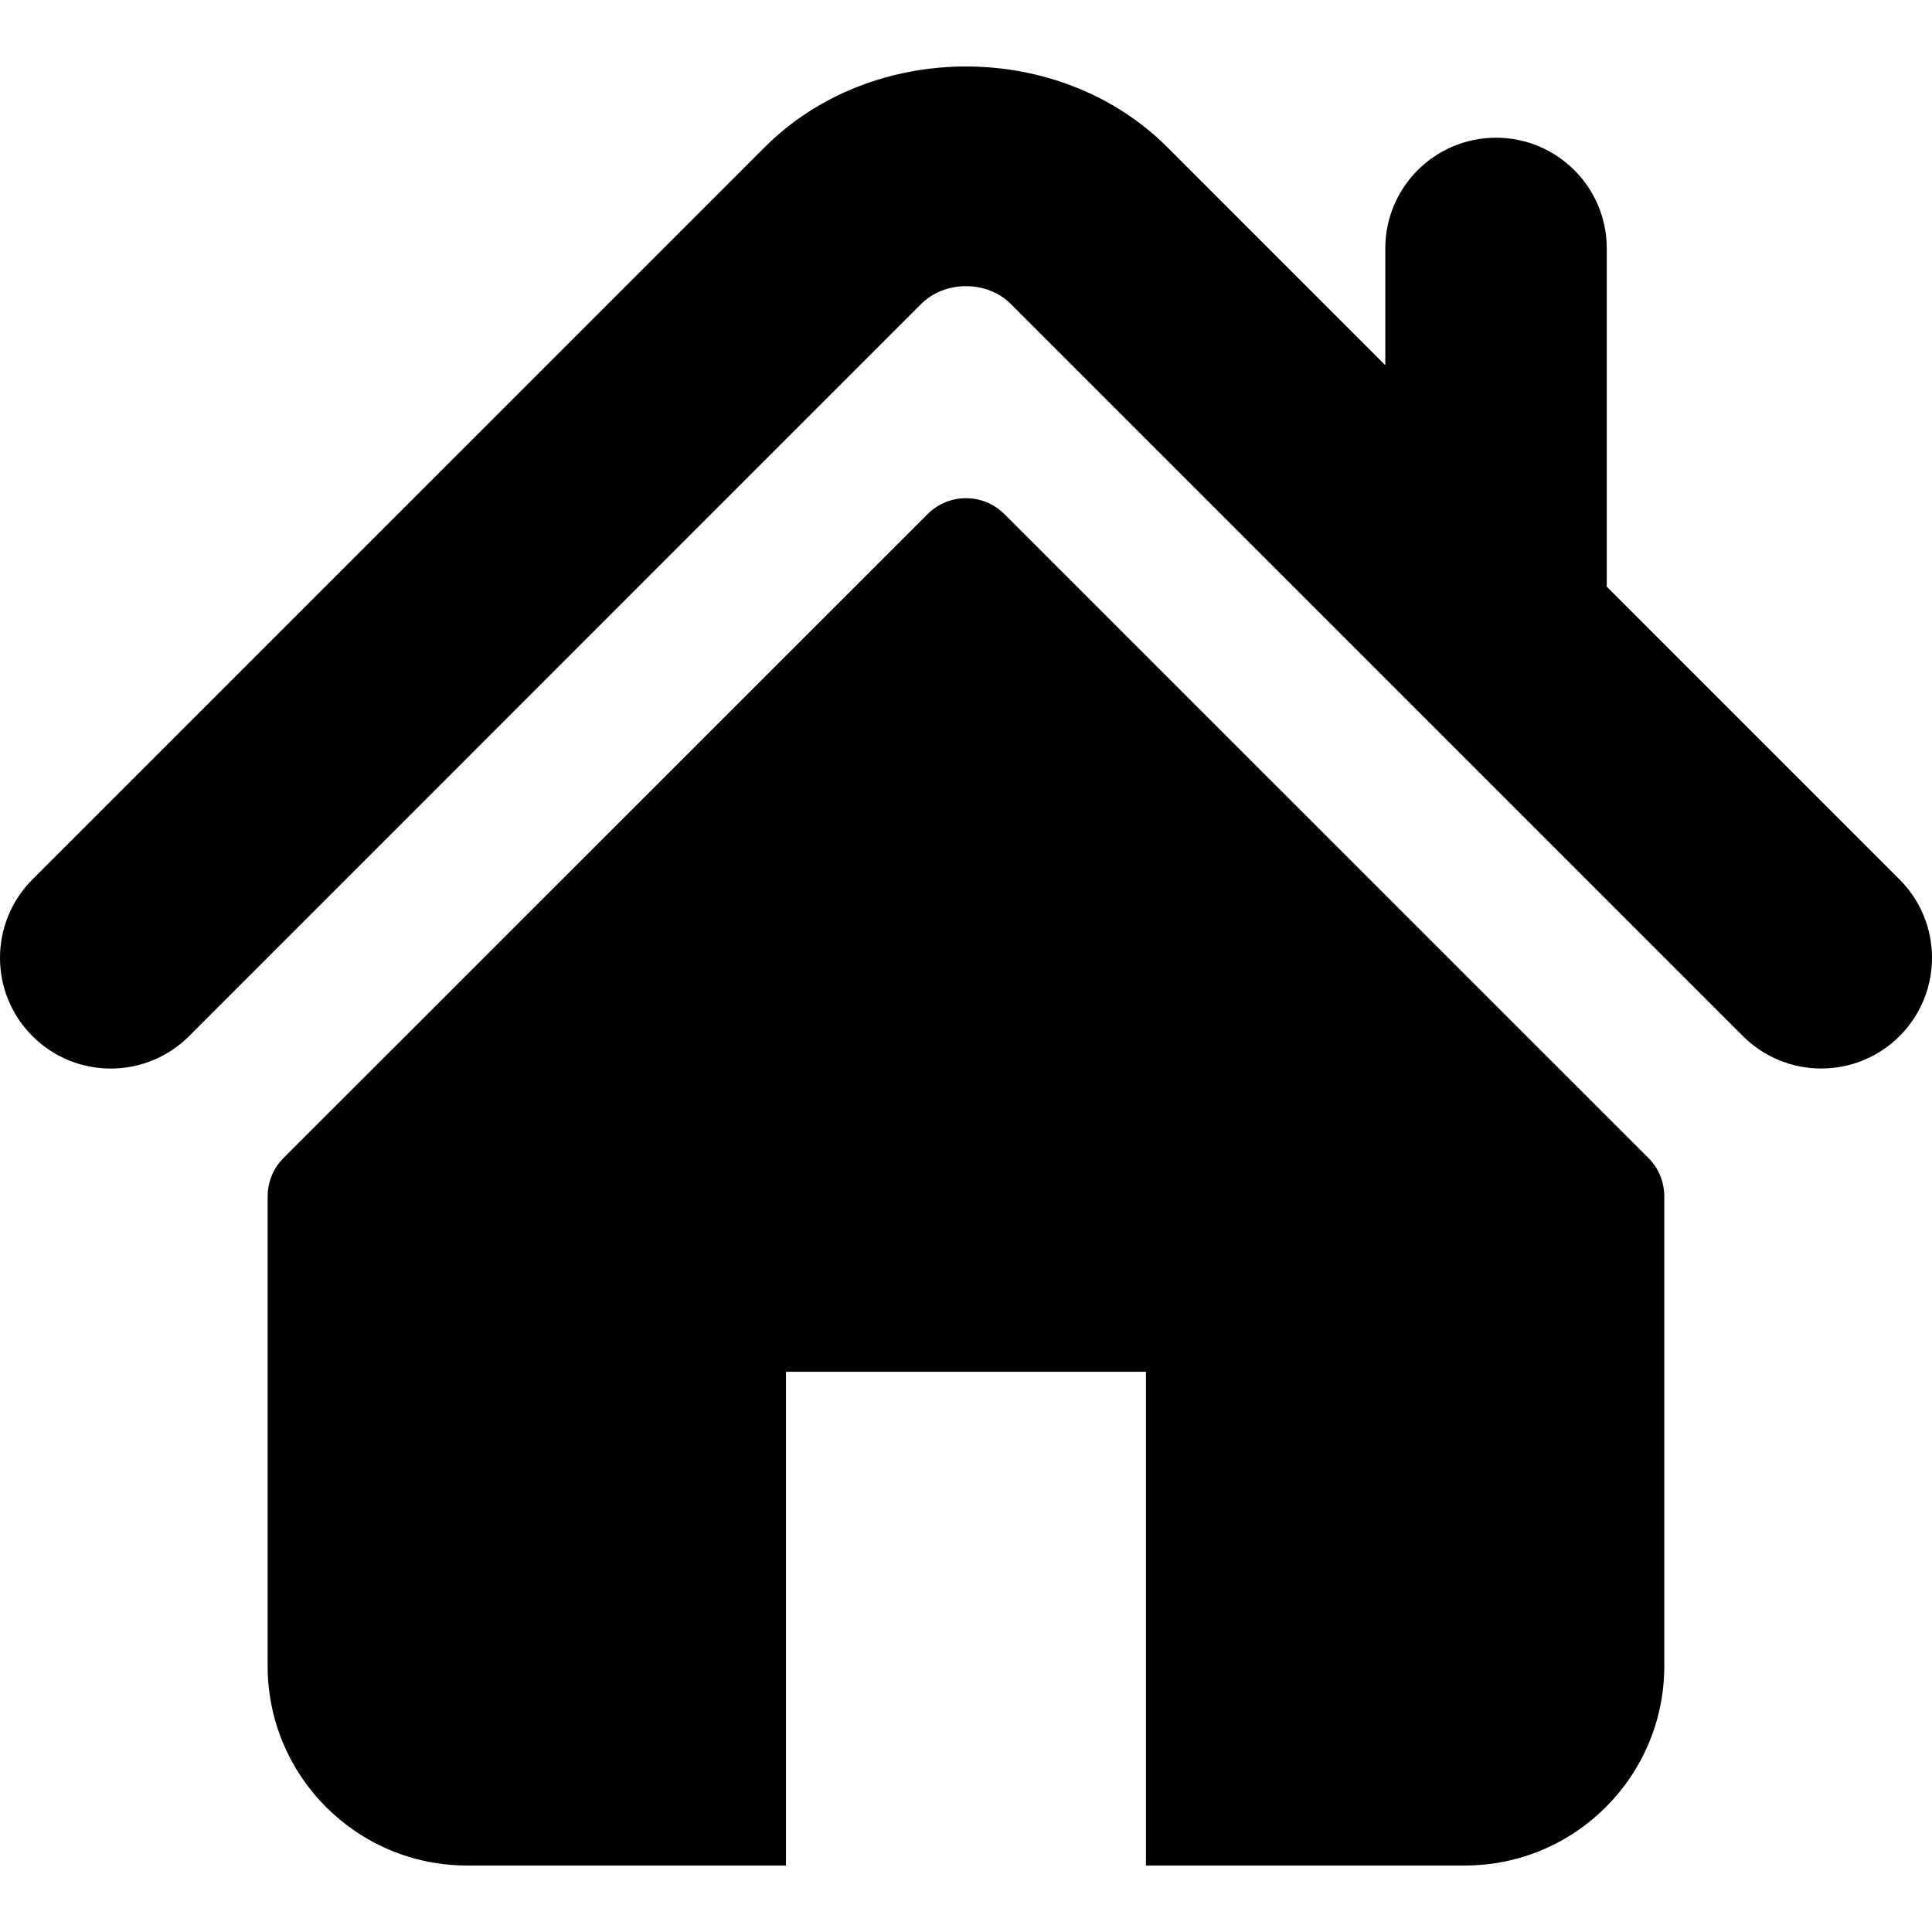
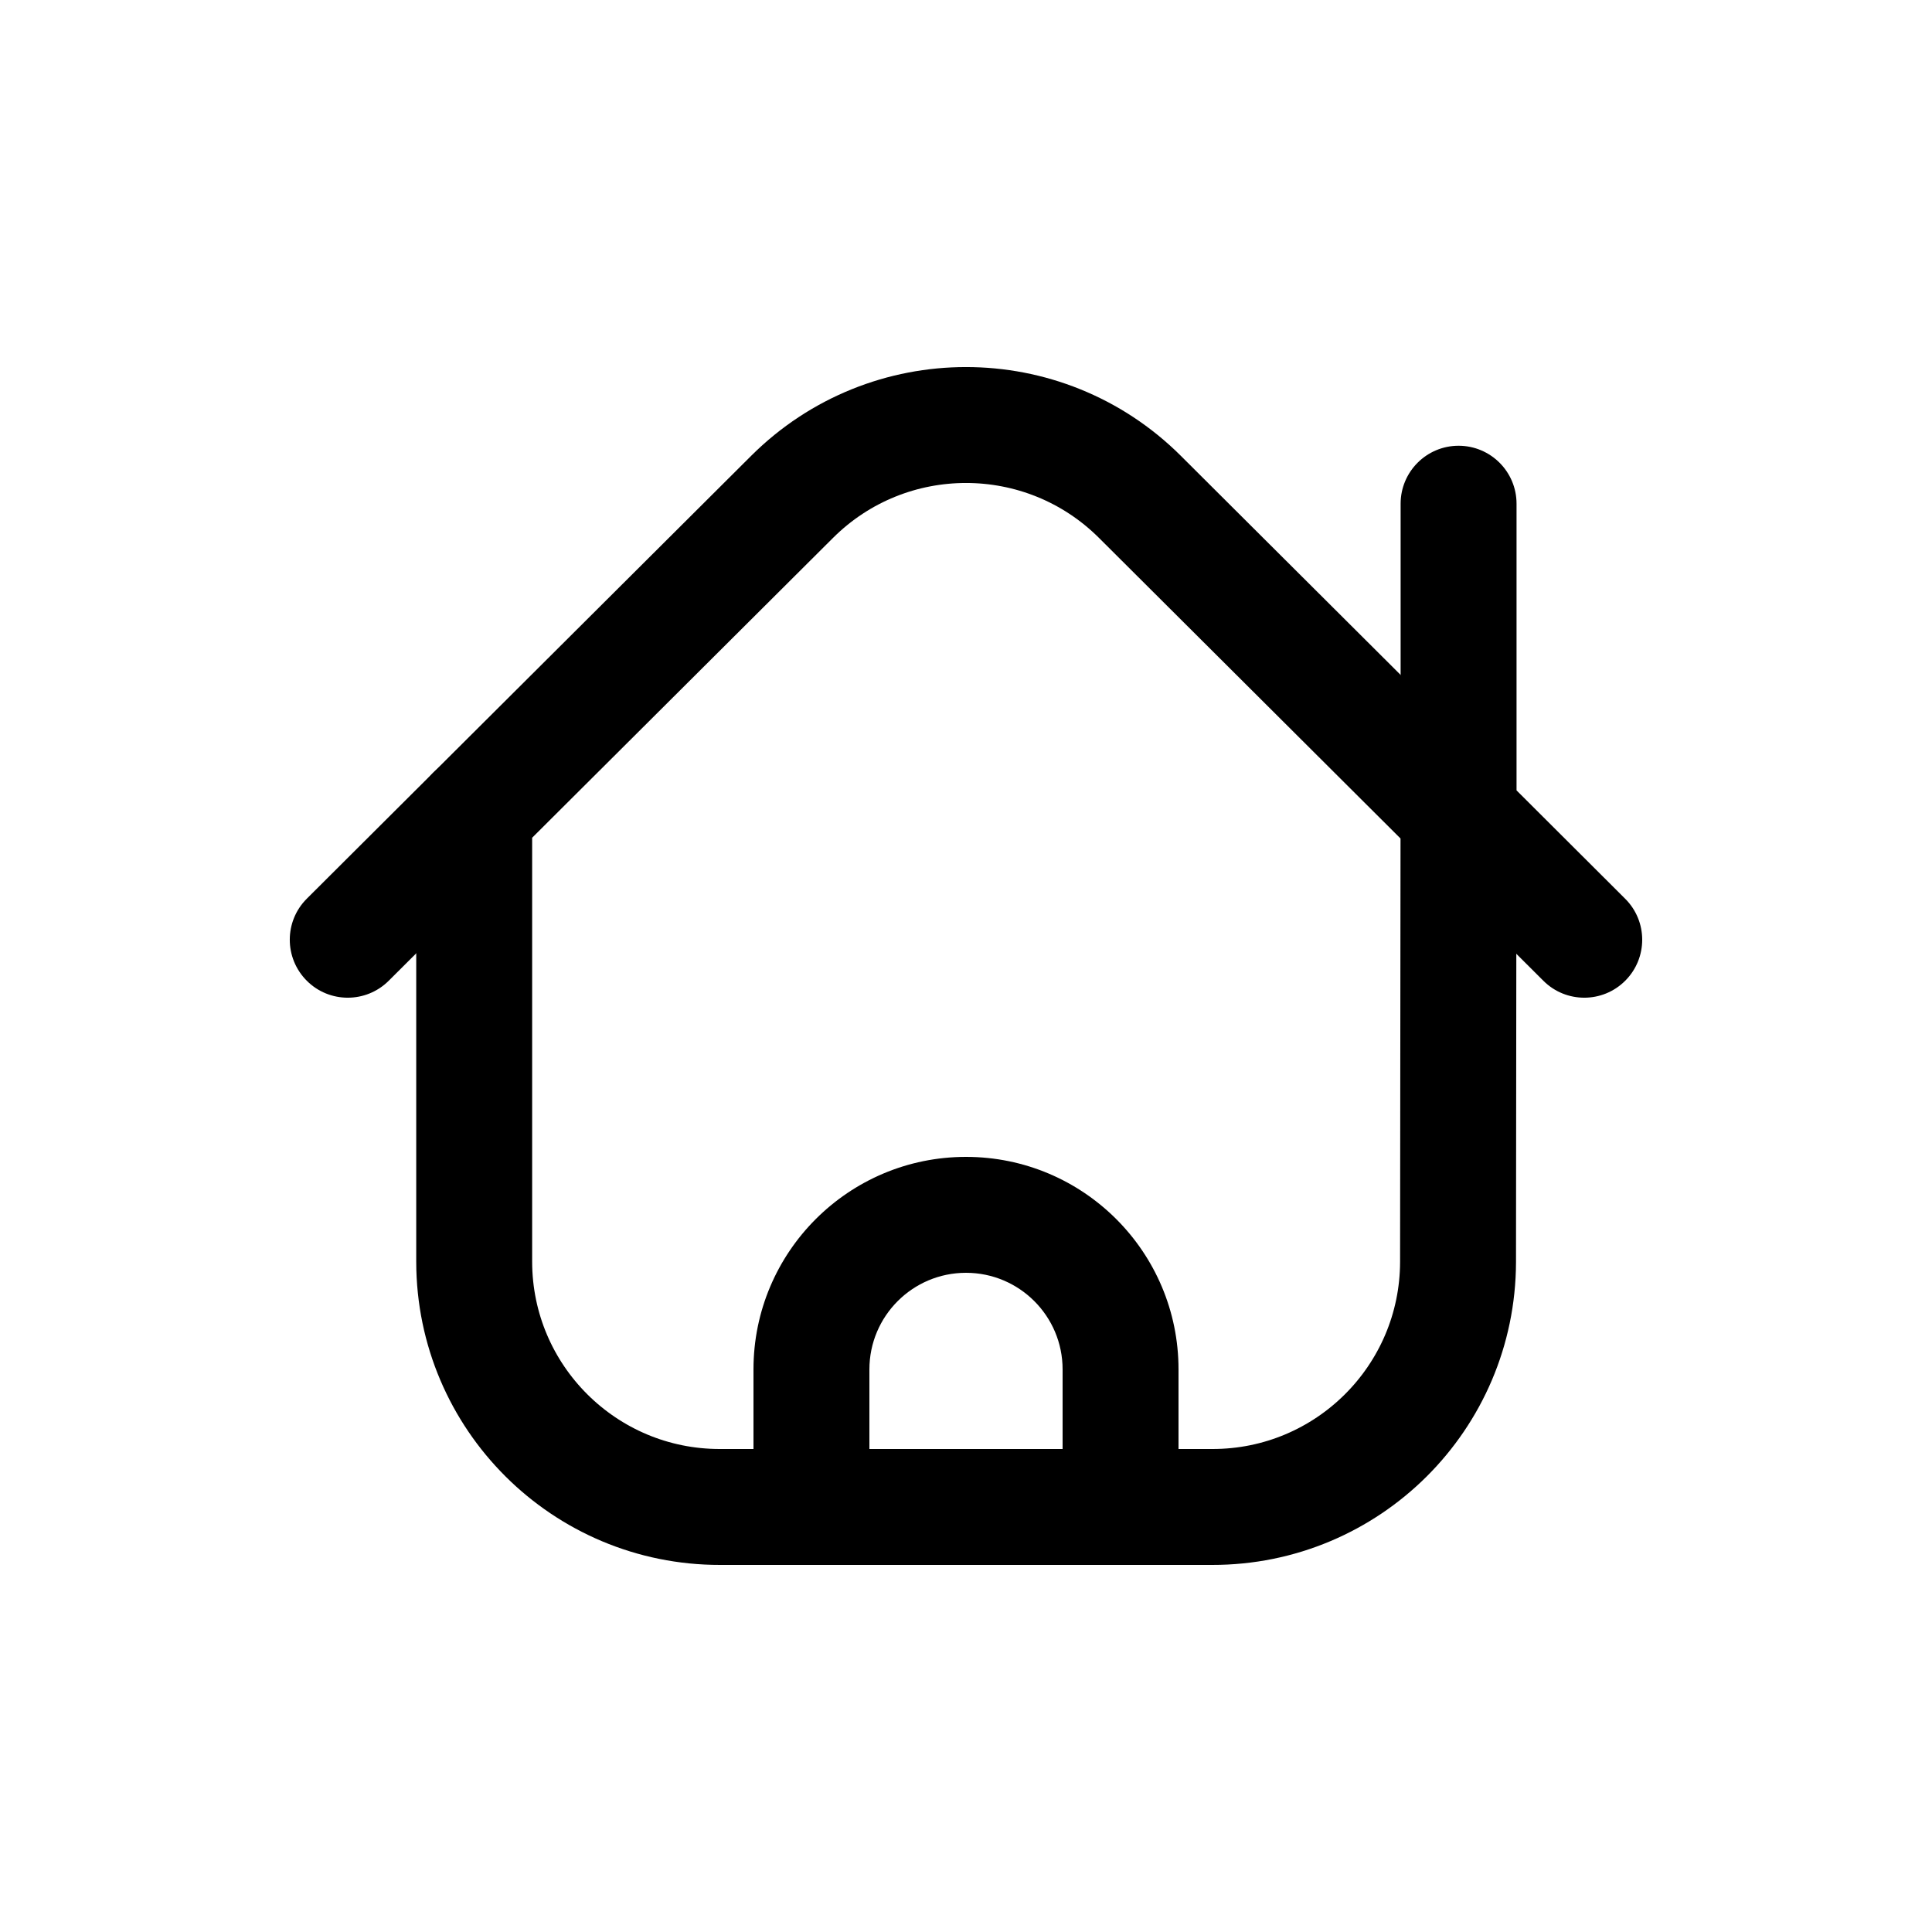
- <svg xmlns="http://www.w3.org/2000/svg" fill="#000000" version="1.1" id="Capa_1" width="800px" height="800px" viewBox="0 0 495.398 495.398" xml:space="preserve">
-   <g>
-     <g>
-       <g>
-         <path d="M487.083,225.514l-75.08-75.08V63.704c0-15.682-12.708-28.391-28.413-28.391c-15.669,0-28.377,12.709-28.377,28.391     v29.941L299.31,37.74c-27.639-27.624-75.694-27.575-103.27,0.05L8.312,225.514c-11.082,11.104-11.082,29.071,0,40.158     c11.087,11.101,29.089,11.101,40.172,0l187.71-187.729c6.115-6.083,16.893-6.083,22.976-0.018l187.742,187.747     c5.567,5.551,12.825,8.312,20.081,8.312c7.271,0,14.541-2.764,20.091-8.312C498.17,254.586,498.17,236.619,487.083,225.514z" />
-         <path d="M257.561,131.836c-5.454-5.451-14.285-5.451-19.723,0L72.712,296.913c-2.607,2.606-4.085,6.164-4.085,9.877v120.401     c0,28.253,22.908,51.16,51.16,51.16h81.754v-126.61h92.299v126.61h81.755c28.251,0,51.159-22.907,51.159-51.159V306.79     c0-3.713-1.465-7.271-4.085-9.877L257.561,131.836z" />
-       </g>
-     </g>
-   </g>
+ <svg xmlns="http://www.w3.org/2000/svg" width="800px" height="800px" viewBox="0 -0.5 25 25" fill="none">
+   <path fill-rule="evenodd" clip-rule="evenodd" d="M18.867 15.832L18.873 10.039L14.75 5.929C13.506 4.69 11.494 4.69 10.25 5.929L6.136 10.029V15.829C6.139 17.583 7.564 19.003 9.318 19H15.685C17.438 19.003 18.862 17.585 18.867 15.832Z" stroke="#000000" stroke-width="1.5" stroke-linecap="round" stroke-linejoin="round" />
+   <path d="M19.624 6.018C19.624 5.604 19.288 5.268 18.874 5.268C18.46 5.268 18.124 5.604 18.124 6.018H19.624ZM18.874 10.039H18.124C18.124 10.238 18.203 10.43 18.345 10.57L18.874 10.039ZM19.971 12.191C20.264 12.484 20.739 12.483 21.031 12.19C21.324 11.896 21.323 11.421 21.029 11.129L19.971 12.191ZM6.666 10.56C6.959 10.268 6.96 9.793 6.667 9.5C6.375 9.206 5.9 9.205 5.606 9.498L6.666 10.56ZM3.97 11.129C3.677 11.421 3.676 11.896 3.969 12.19C4.261 12.483 4.736 12.484 5.03 12.191L3.97 11.129ZM13.75 19C13.75 19.414 14.086 19.75 14.5 19.75C14.914 19.75 15.25 19.414 15.25 19H13.75ZM9.75 19C9.75 19.414 10.086 19.75 10.5 19.75C10.914 19.75 11.25 19.414 11.25 19H9.75ZM18.124 6.018V10.039H19.624V6.018H18.124ZM18.345 10.57L19.971 12.191L21.029 11.129L19.404 9.508L18.345 10.57ZM5.606 9.498L3.97 11.129L5.03 12.191L6.666 10.56L5.606 9.498ZM15.25 19V17.22H13.75V19H15.25ZM15.25 17.22C15.25 15.701 14.019 14.47 12.5 14.47V15.97C13.19 15.97 13.75 16.53 13.75 17.22H15.25ZM12.5 14.47C10.981 14.47 9.75 15.701 9.75 17.22H11.25C11.25 16.53 11.81 15.97 12.5 15.97V14.47ZM9.75 17.22V19H11.25V17.22H9.75Z" fill="#000000" />
</svg>
